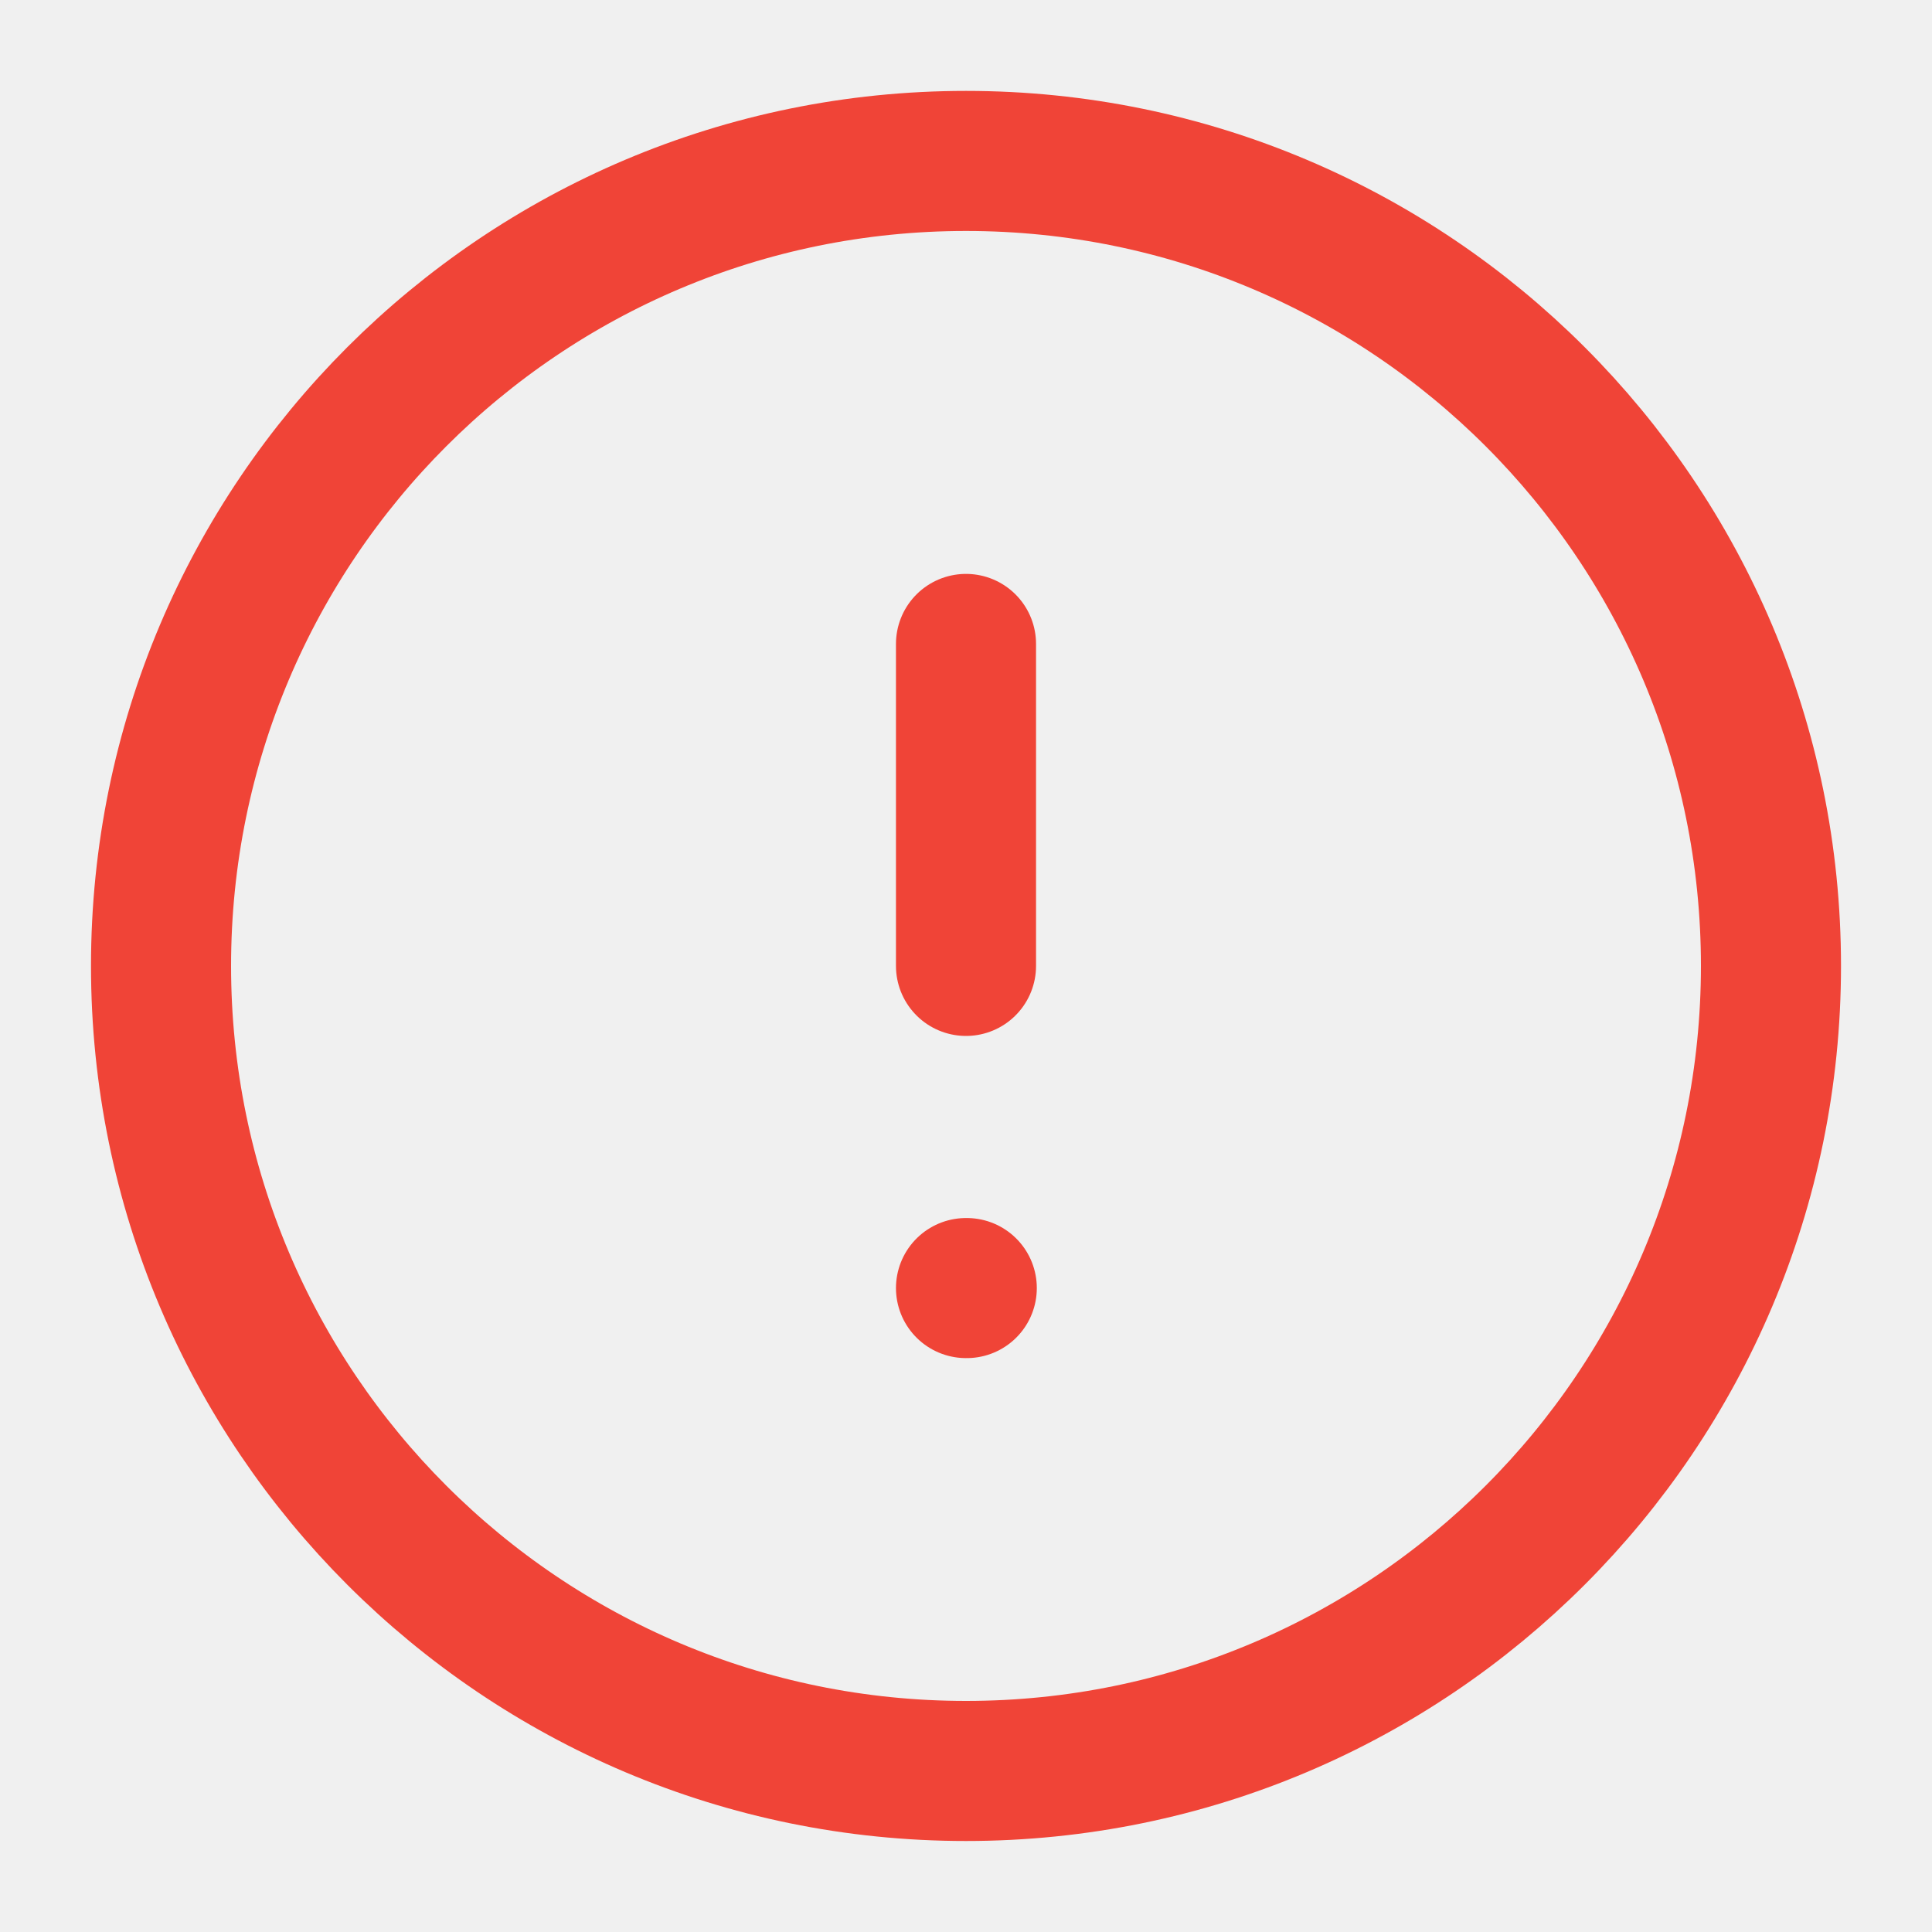
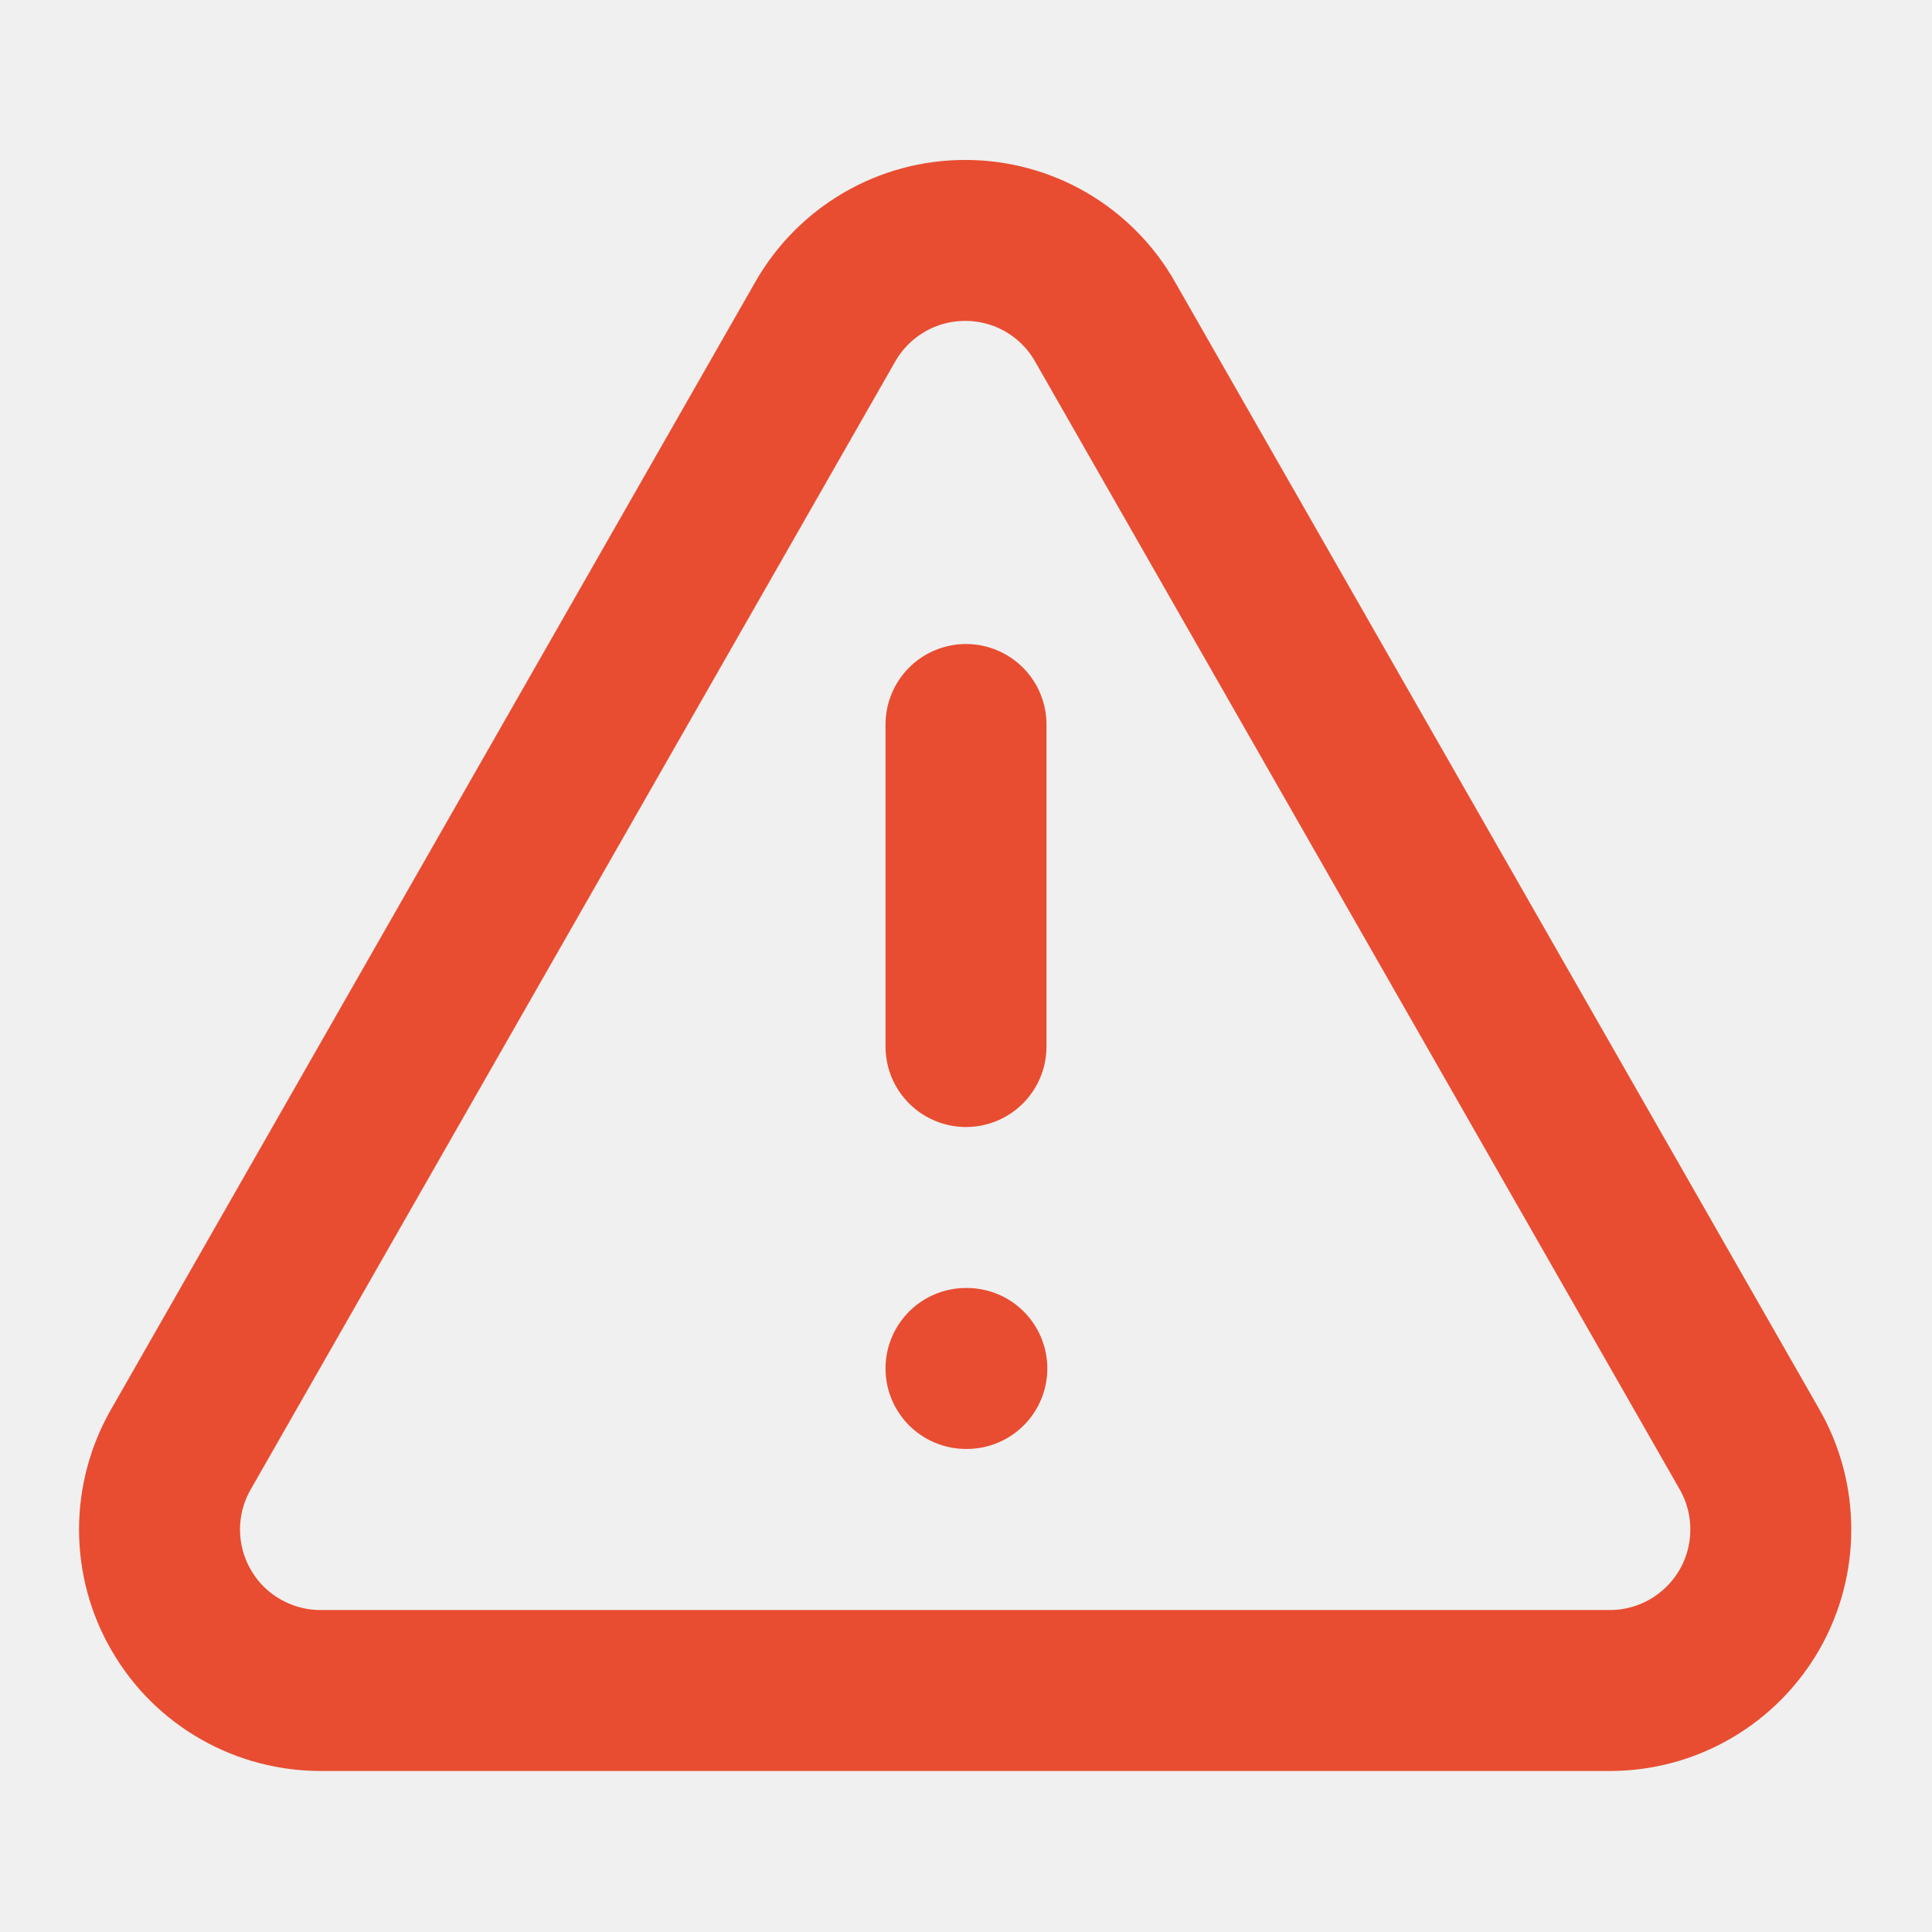
- <svg xmlns="http://www.w3.org/2000/svg" width="20" height="20" viewBox="0 0 20 20" fill="none">
-   <g clip-path="url(#clip0_5719_93726)">
-     <path d="M10 18.333C14.602 18.333 18.333 14.602 18.333 9.999C18.333 5.397 14.602 1.666 10 1.666C5.398 1.666 1.667 5.397 1.667 9.999C1.667 14.602 5.398 18.333 10 18.333Z" stroke="#F04437" stroke-width="1.45" stroke-linecap="round" stroke-linejoin="round" />
-     <path d="M10 6.666V9.999" stroke="#F04437" stroke-width="1.45" stroke-linecap="round" stroke-linejoin="round" />
-     <path d="M10 13.334H10.008" stroke="#F04437" stroke-width="1.45" stroke-linecap="round" stroke-linejoin="round" />
-   </g>
-   <defs>
-     <clipPath id="clip0_5719_93726">
-       <rect width="20" height="20" fill="white" />
-     </clipPath>
-   </defs>
+ <svg xmlns="http://www.w3.org/2000/svg" width="16" height="16" viewBox="0 0 16 16" fill="none">
+   <path d="M14.487 12L9.153 2.667C9.037 2.461 8.868 2.291 8.665 2.172C8.461 2.053 8.229 1.991 7.993 1.991C7.757 1.991 7.526 2.053 7.322 2.172C7.118 2.291 6.95 2.461 6.833 2.667L1.5 12C1.382 12.204 1.321 12.435 1.321 12.67C1.322 12.905 1.384 13.136 1.503 13.338C1.621 13.542 1.791 13.71 1.996 13.826C2.2 13.942 2.432 14.002 2.667 14H13.333C13.567 14 13.797 13.938 13.999 13.821C14.202 13.704 14.37 13.535 14.487 13.333C14.604 13.13 14.665 12.9 14.665 12.666C14.665 12.432 14.604 12.203 14.487 12Z" stroke="#E84D31" stroke-width="1.333" stroke-linecap="round" stroke-linejoin="round" />
+   <path d="M8 6V8.667" stroke="#E84D31" stroke-width="1.333" stroke-linecap="round" stroke-linejoin="round" />
+   <path d="M8 11.333H8.007" stroke="#E84D31" stroke-width="1.333" stroke-linecap="round" stroke-linejoin="round" />
</svg>
